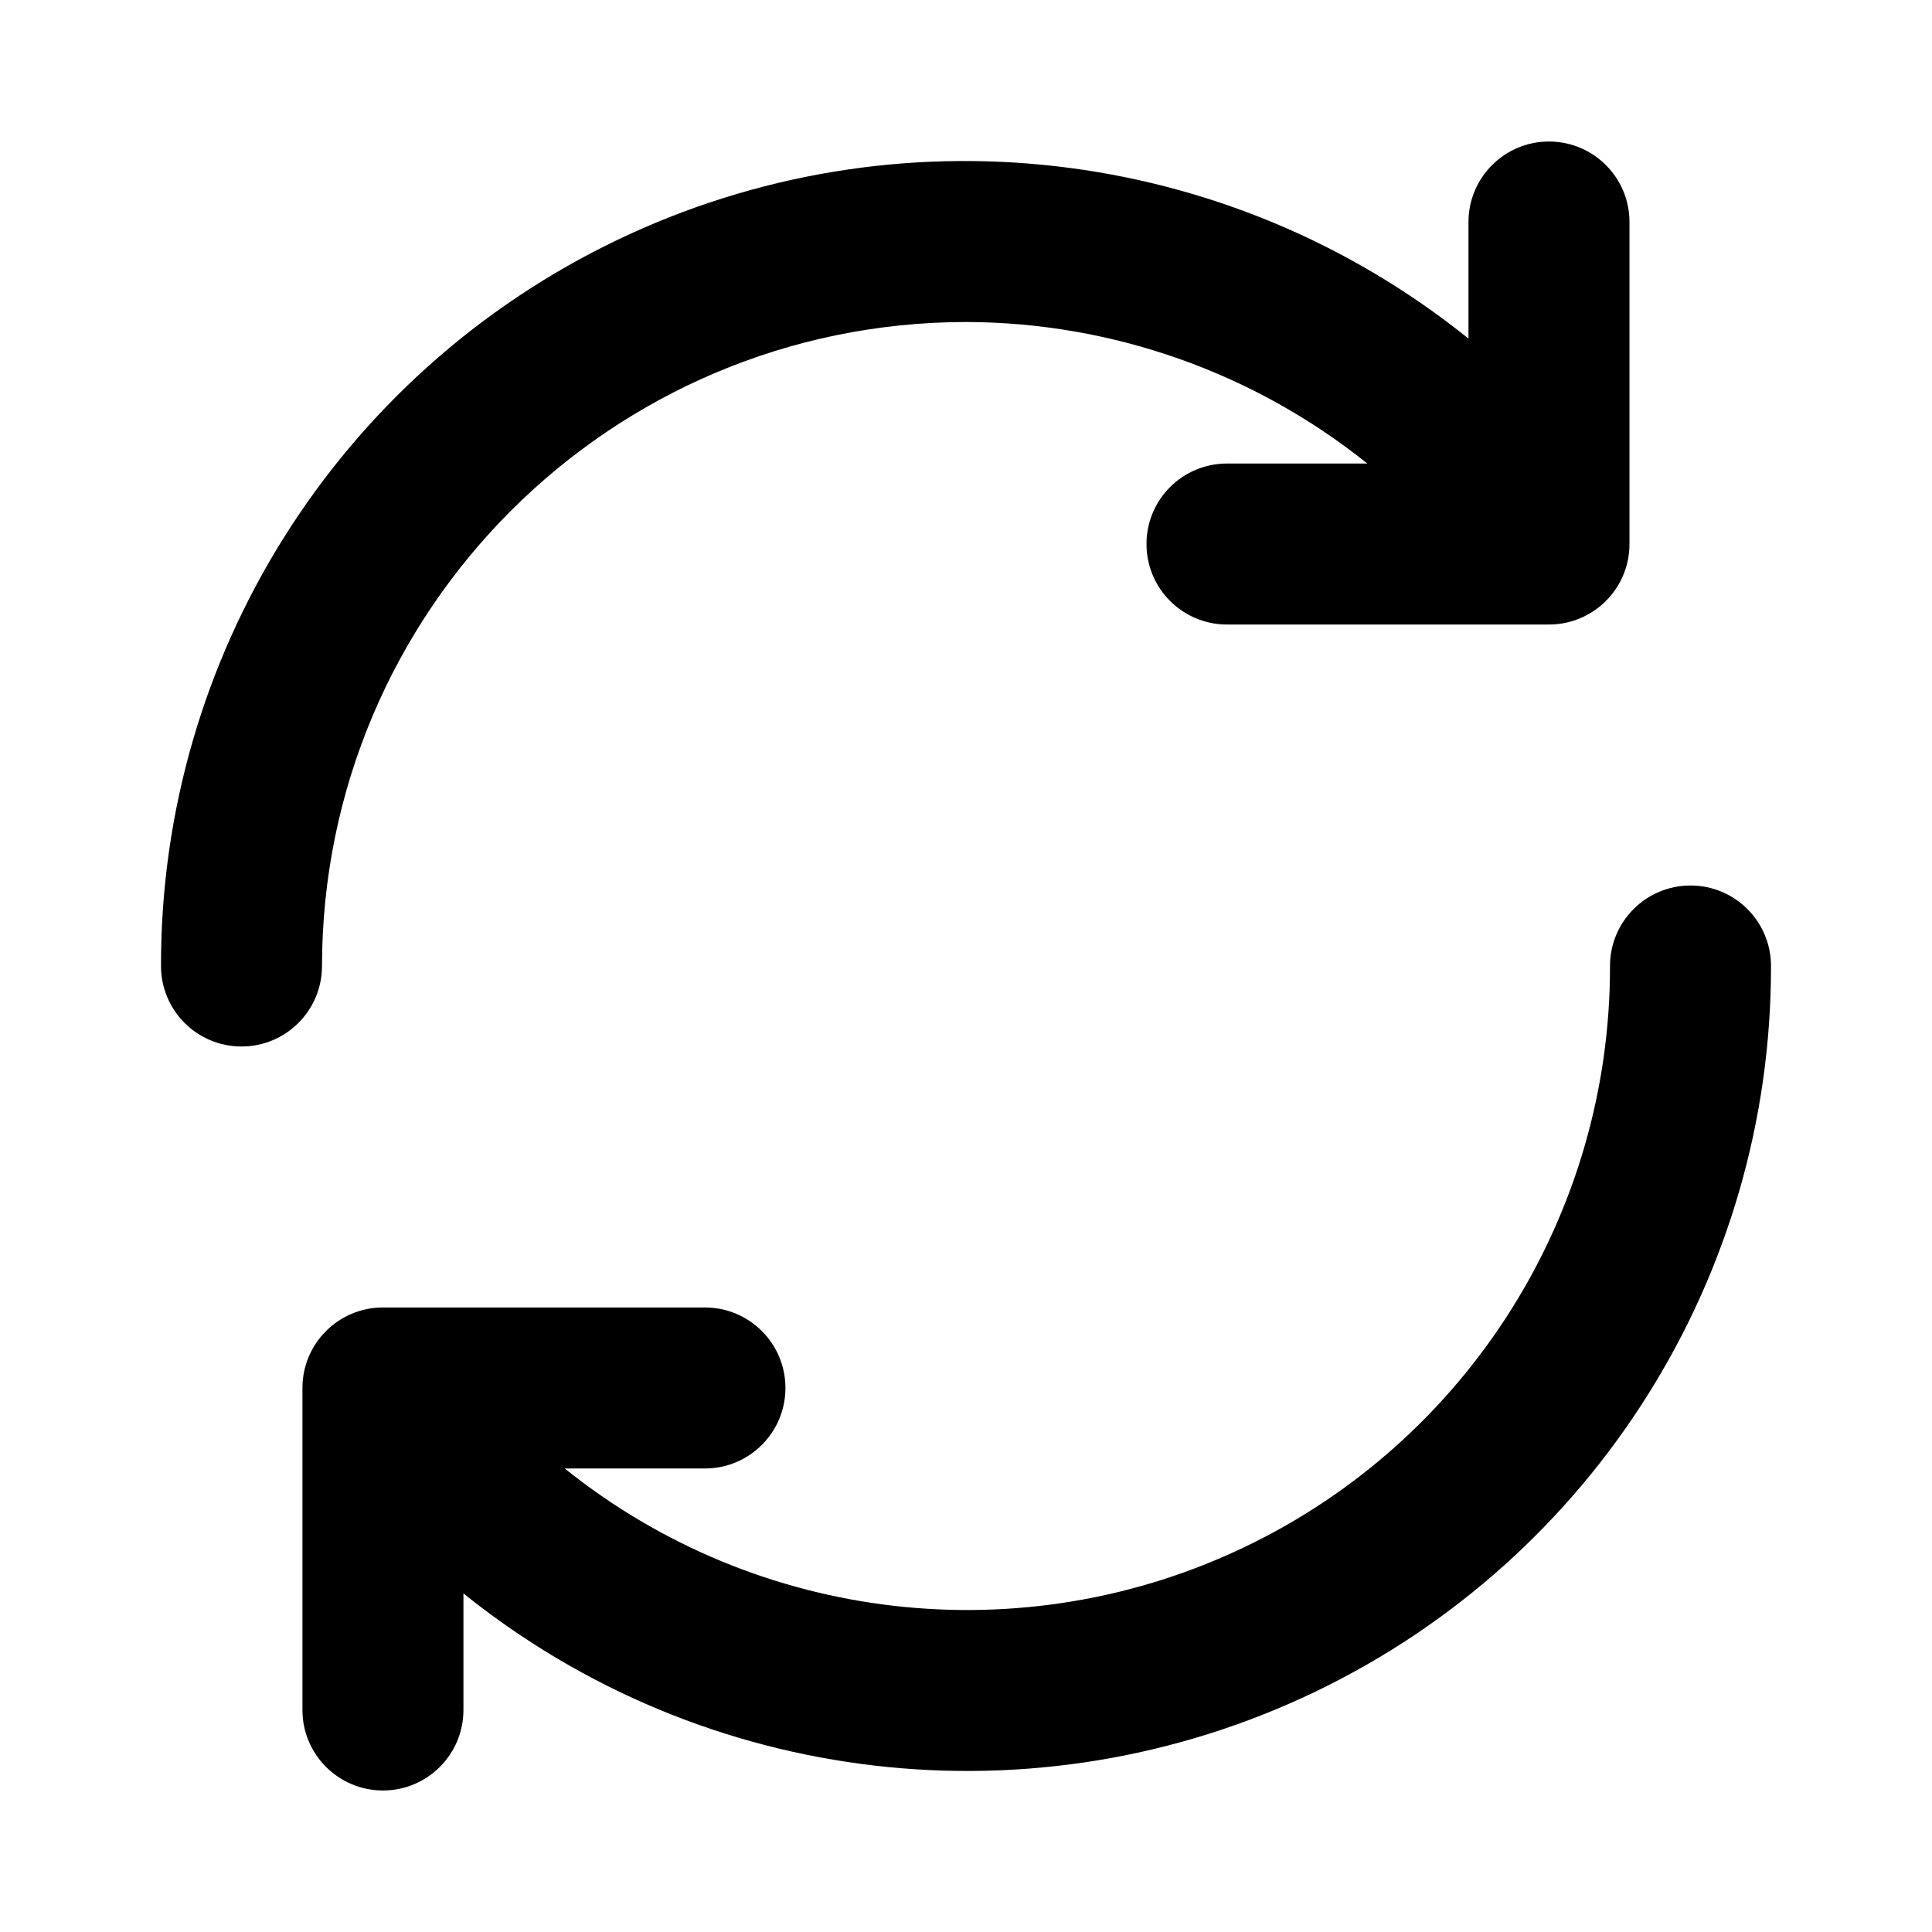
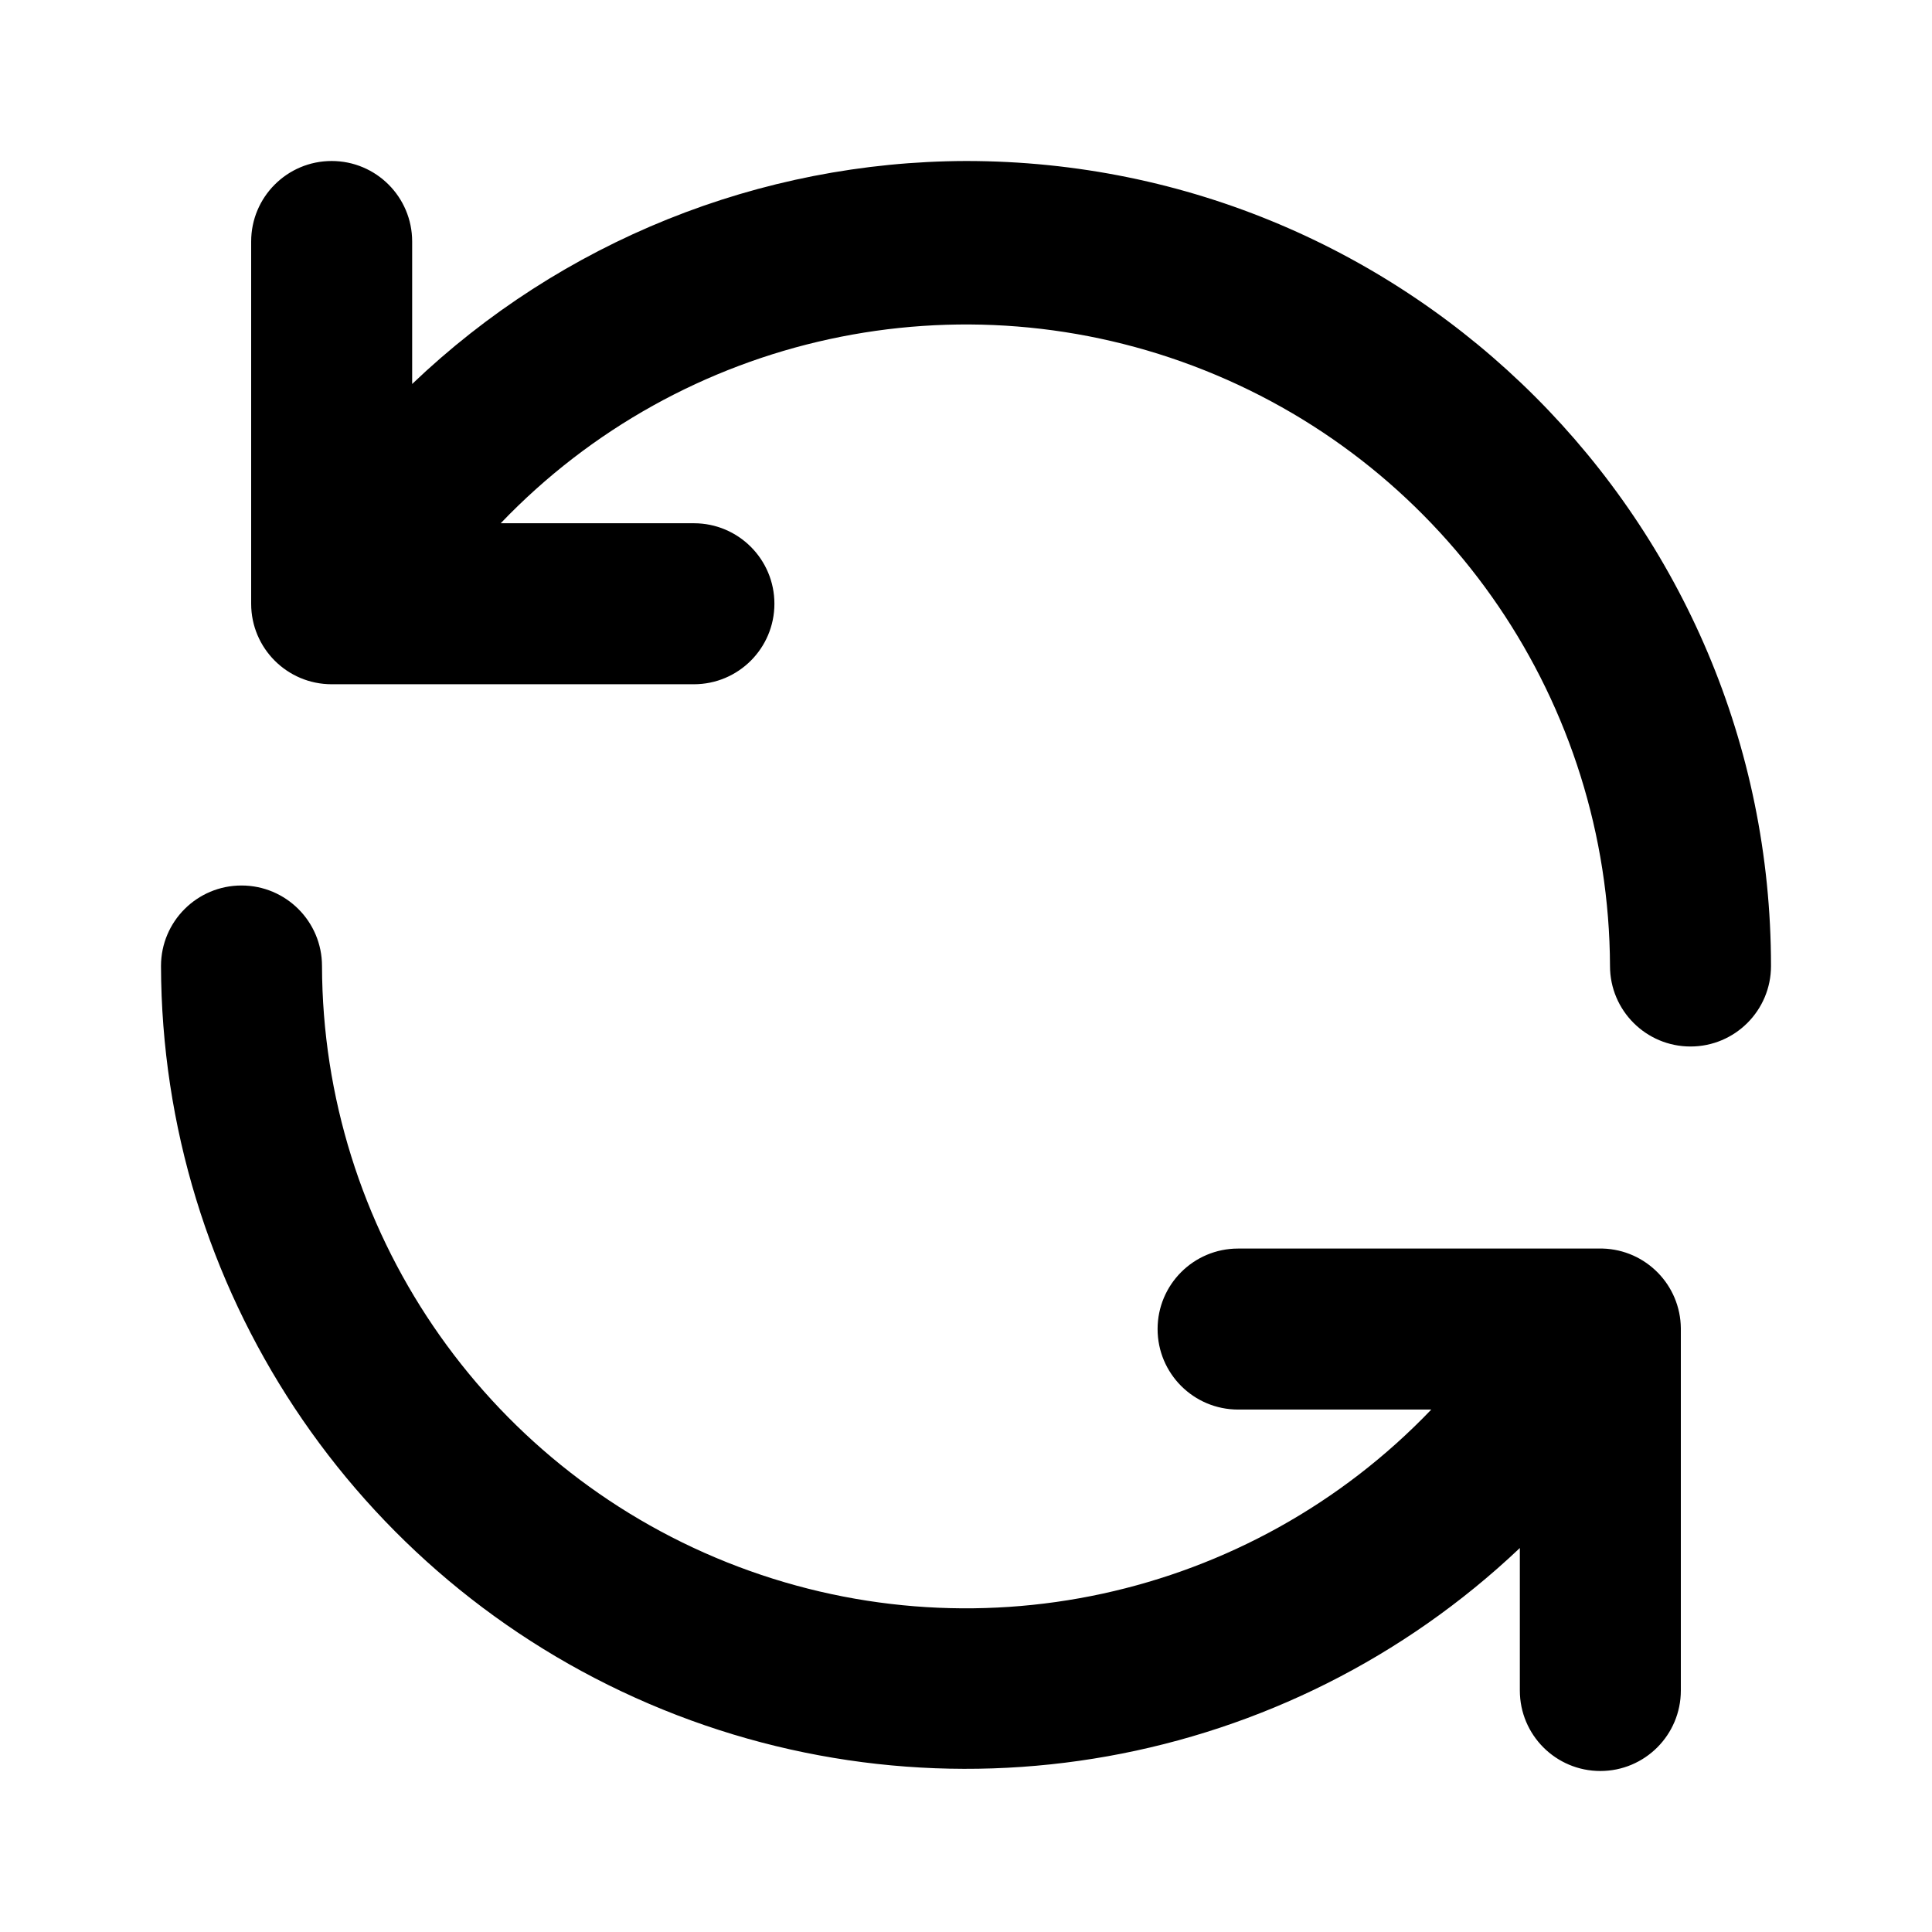
<svg xmlns="http://www.w3.org/2000/svg" viewBox="0 0 24 24">
-   <path d="M12 4a8 8 0 0 1 4.985 1.758H15.242a1 1 0 0 0 0 2h4a1 1 0 0 0 1-1v-4a1 1 0 1 0-2 0V4.206A9.983 9.983 0 0 0 2 12a1 1 0 0 0 2 0A8.009 8.009 0 0 1 12 4zM21 11a1 1 0 0 0-1 1A7.986 7.986 0 0 1 7.015 18.242H8.757a1 1 0 1 0 0-2h-4a1 1 0 0 0-1 1v4a1 1 0 0 0 2 0V19.794A9.984 9.984 0 0 0 22 12 1 1 0 0 0 21 11z" fill="currentColor" class="svgShape color000000-0" />
+   <path d="M19.91,15.51H15.38a1,1,0,0,0,0,2h2.4A8,8,0,0,1,4,12a1,1,0,0,0-2,0,10,10,0,0,0,16.88,7.23V21a1,1,0,0,0,2,0V16.5A1,1,0,0,0,19.91,15.51ZM12,2A10,10,0,0,0,5.12,4.77V3a1,1,0,0,0-2,0V7.5a1,1,0,0,0,1,1h4.5a1,1,0,0,0,0-2H6.22A8,8,0,0,1,20,12a1,1,0,0,0,2,0A10,10,0,0,0,12,2Z" />
</svg>
